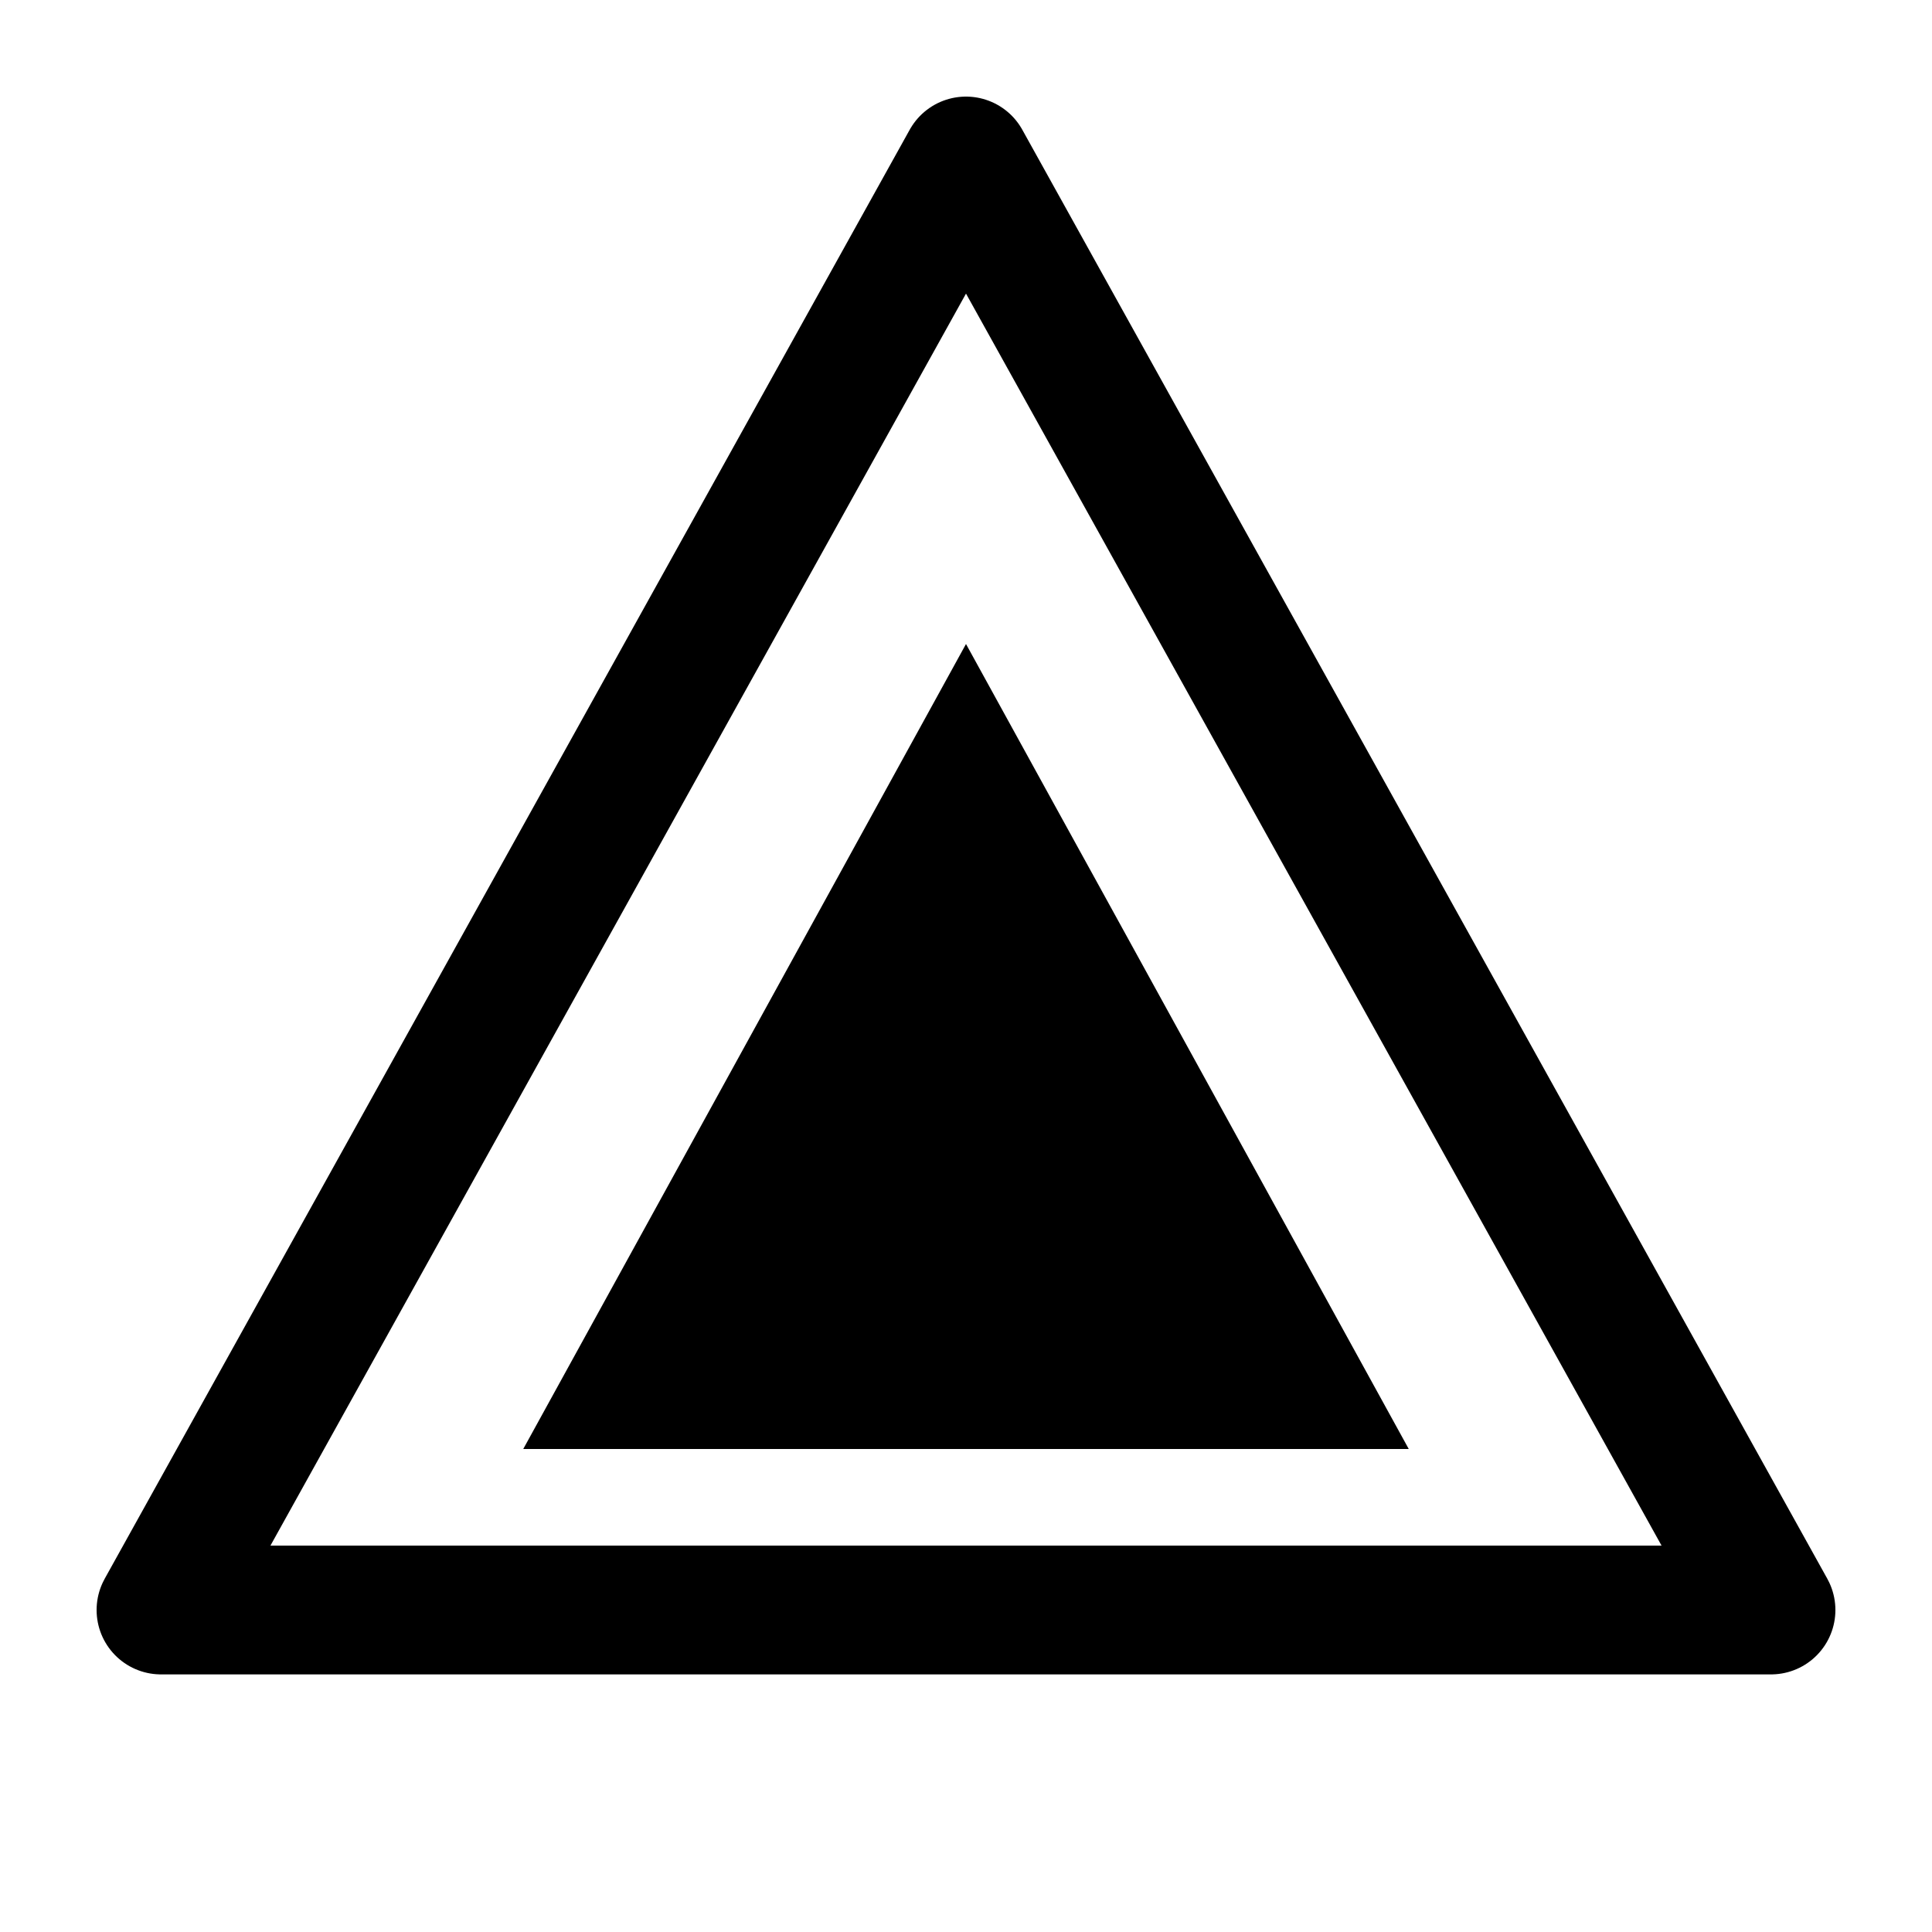
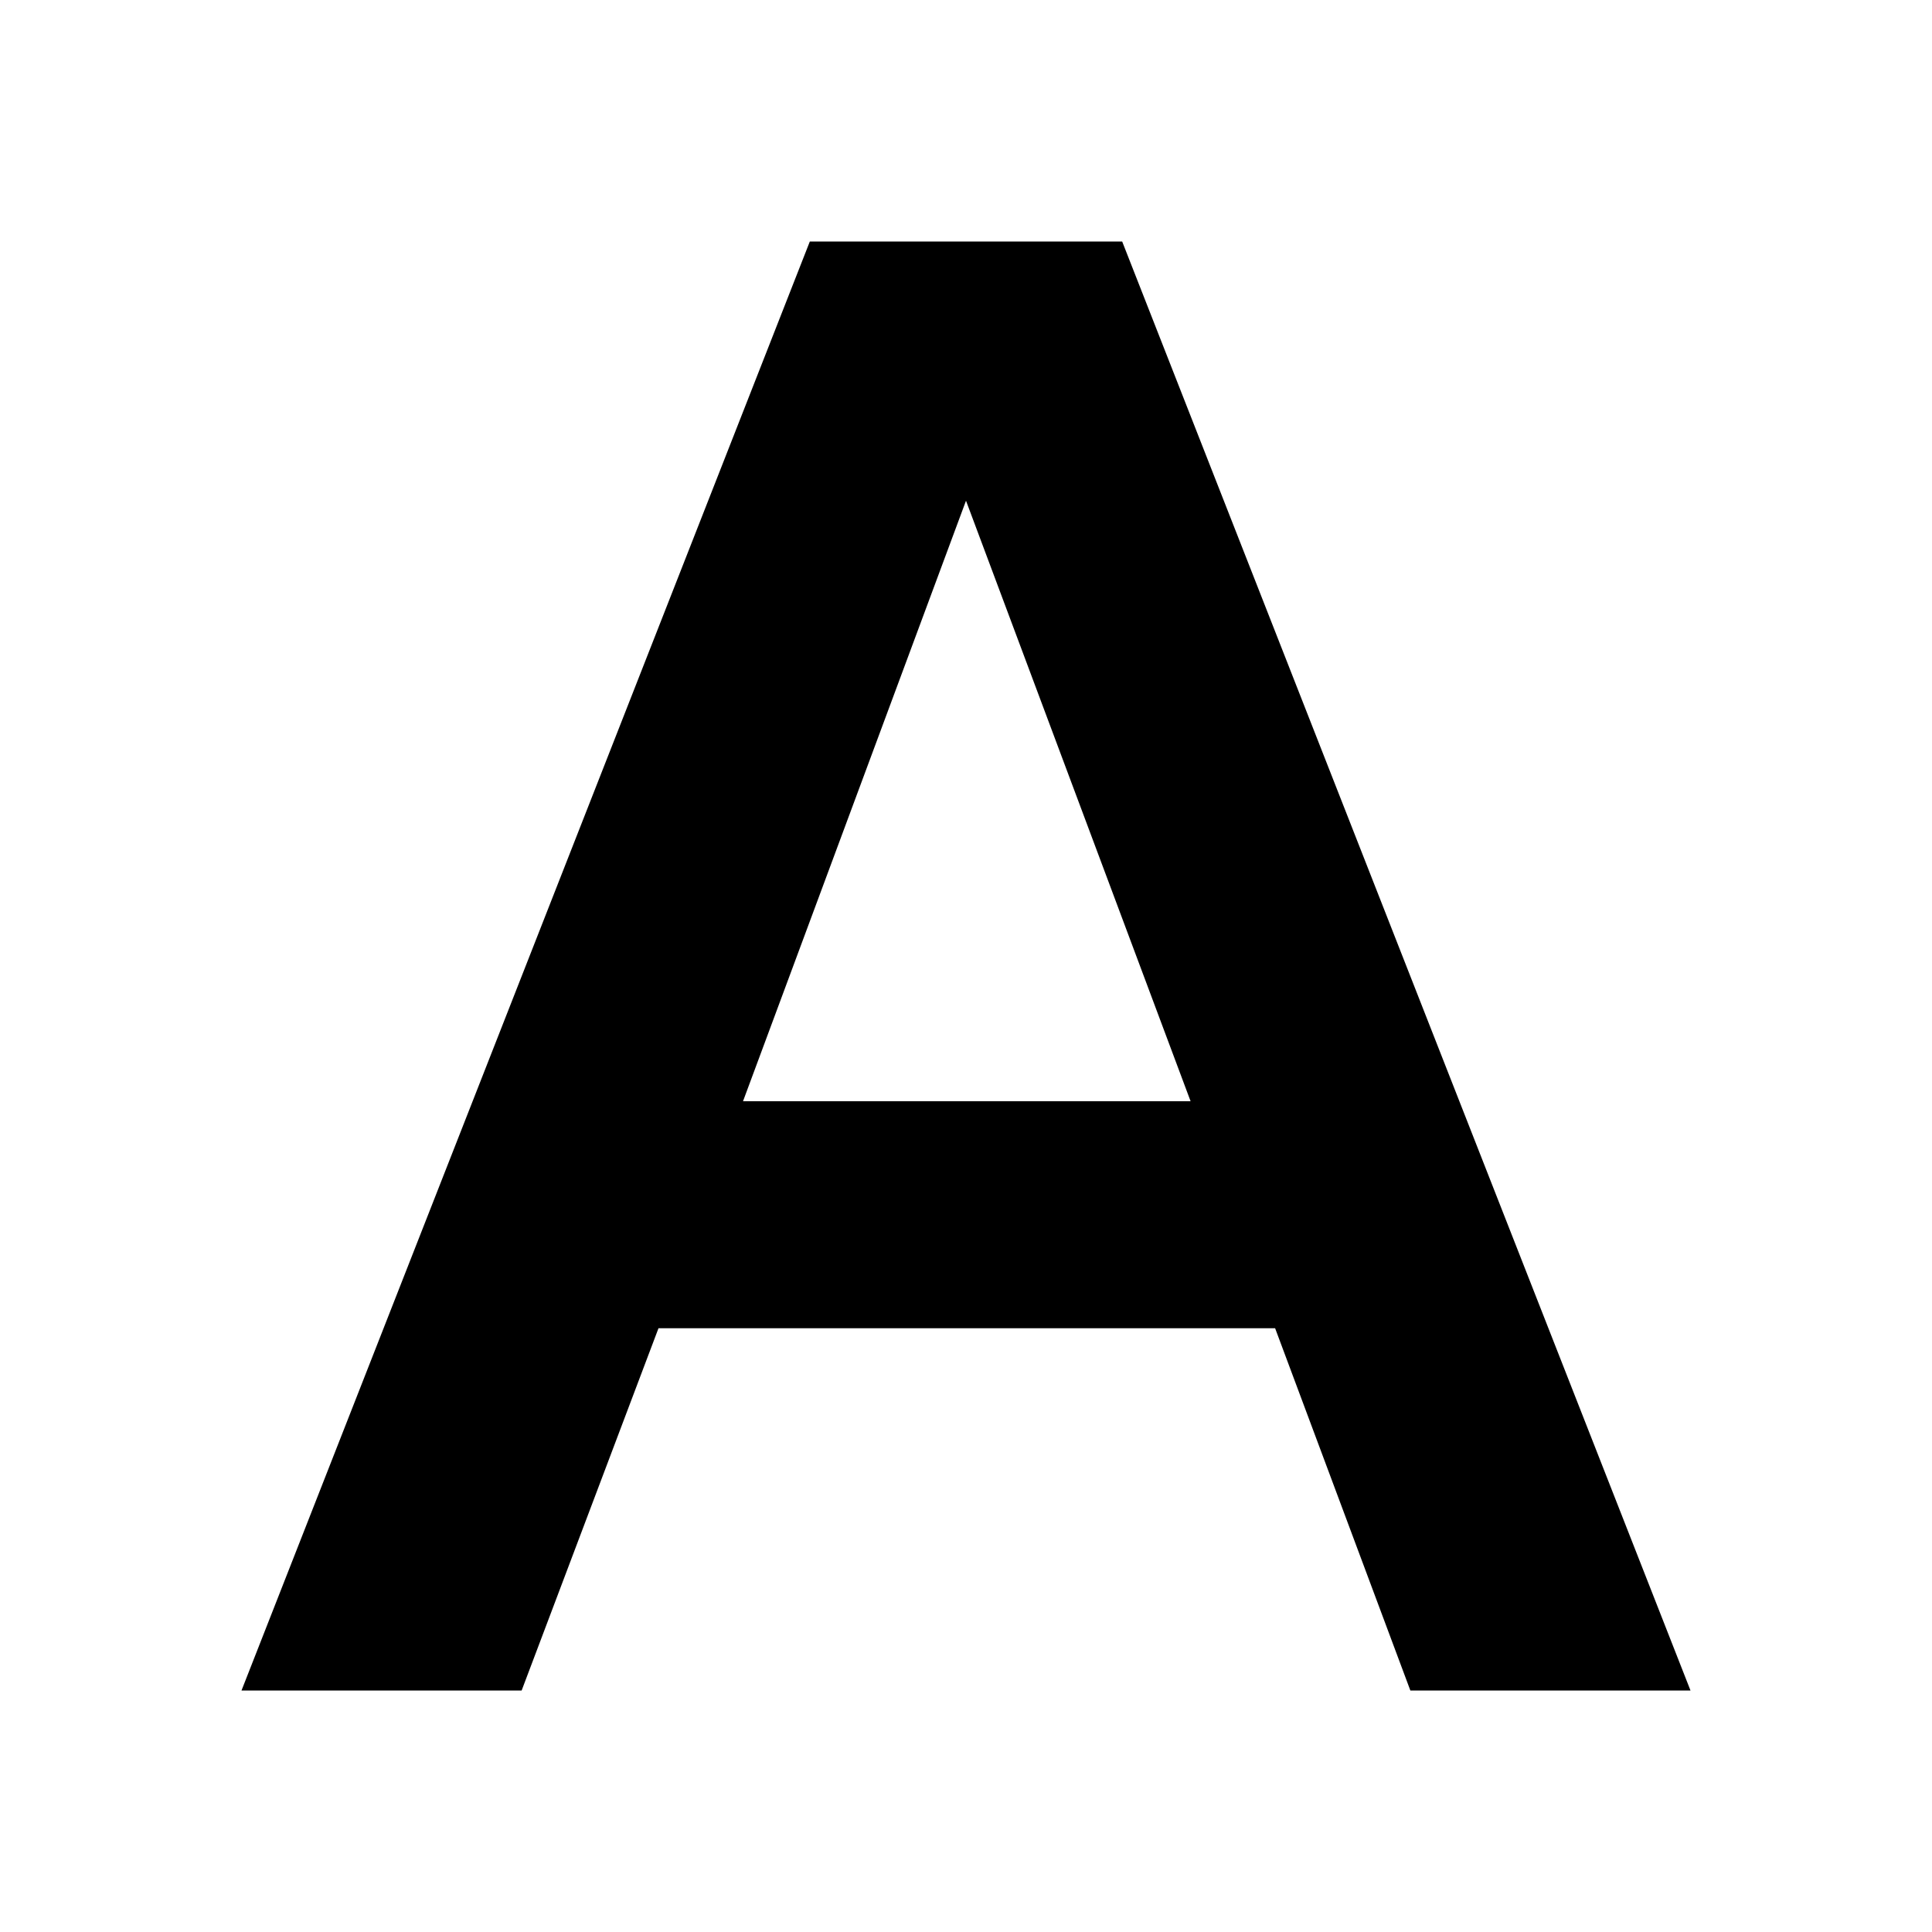
- <svg xmlns="http://www.w3.org/2000/svg" width="24" height="24" viewBox="0 0 24 24" fill="none">
-   <path d="M12 2 L22 20 H2 Z" stroke="currentColor" stroke-width="1.6" stroke-linejoin="round" fill="none" />
-   <path d="M12 8 L17.5 18 H6.5 Z" fill="currentColor" />
+ <svg xmlns="http://www.w3.org/2000/svg" viewBox="0 0 24 24" fill="none" role="img" aria-labelledby="altius-activity-title">
+   <path fill="currentColor" fill-rule="evenodd" d="M10.06 3h3.88l7.06 18h-3.48l-1.68-4.5H8.18L6.48 21H3l7.06-18Zm-.83 10.68h5.56L12 6.22l-2.77 7.46Z" clip-rule="evenodd" />
</svg>
